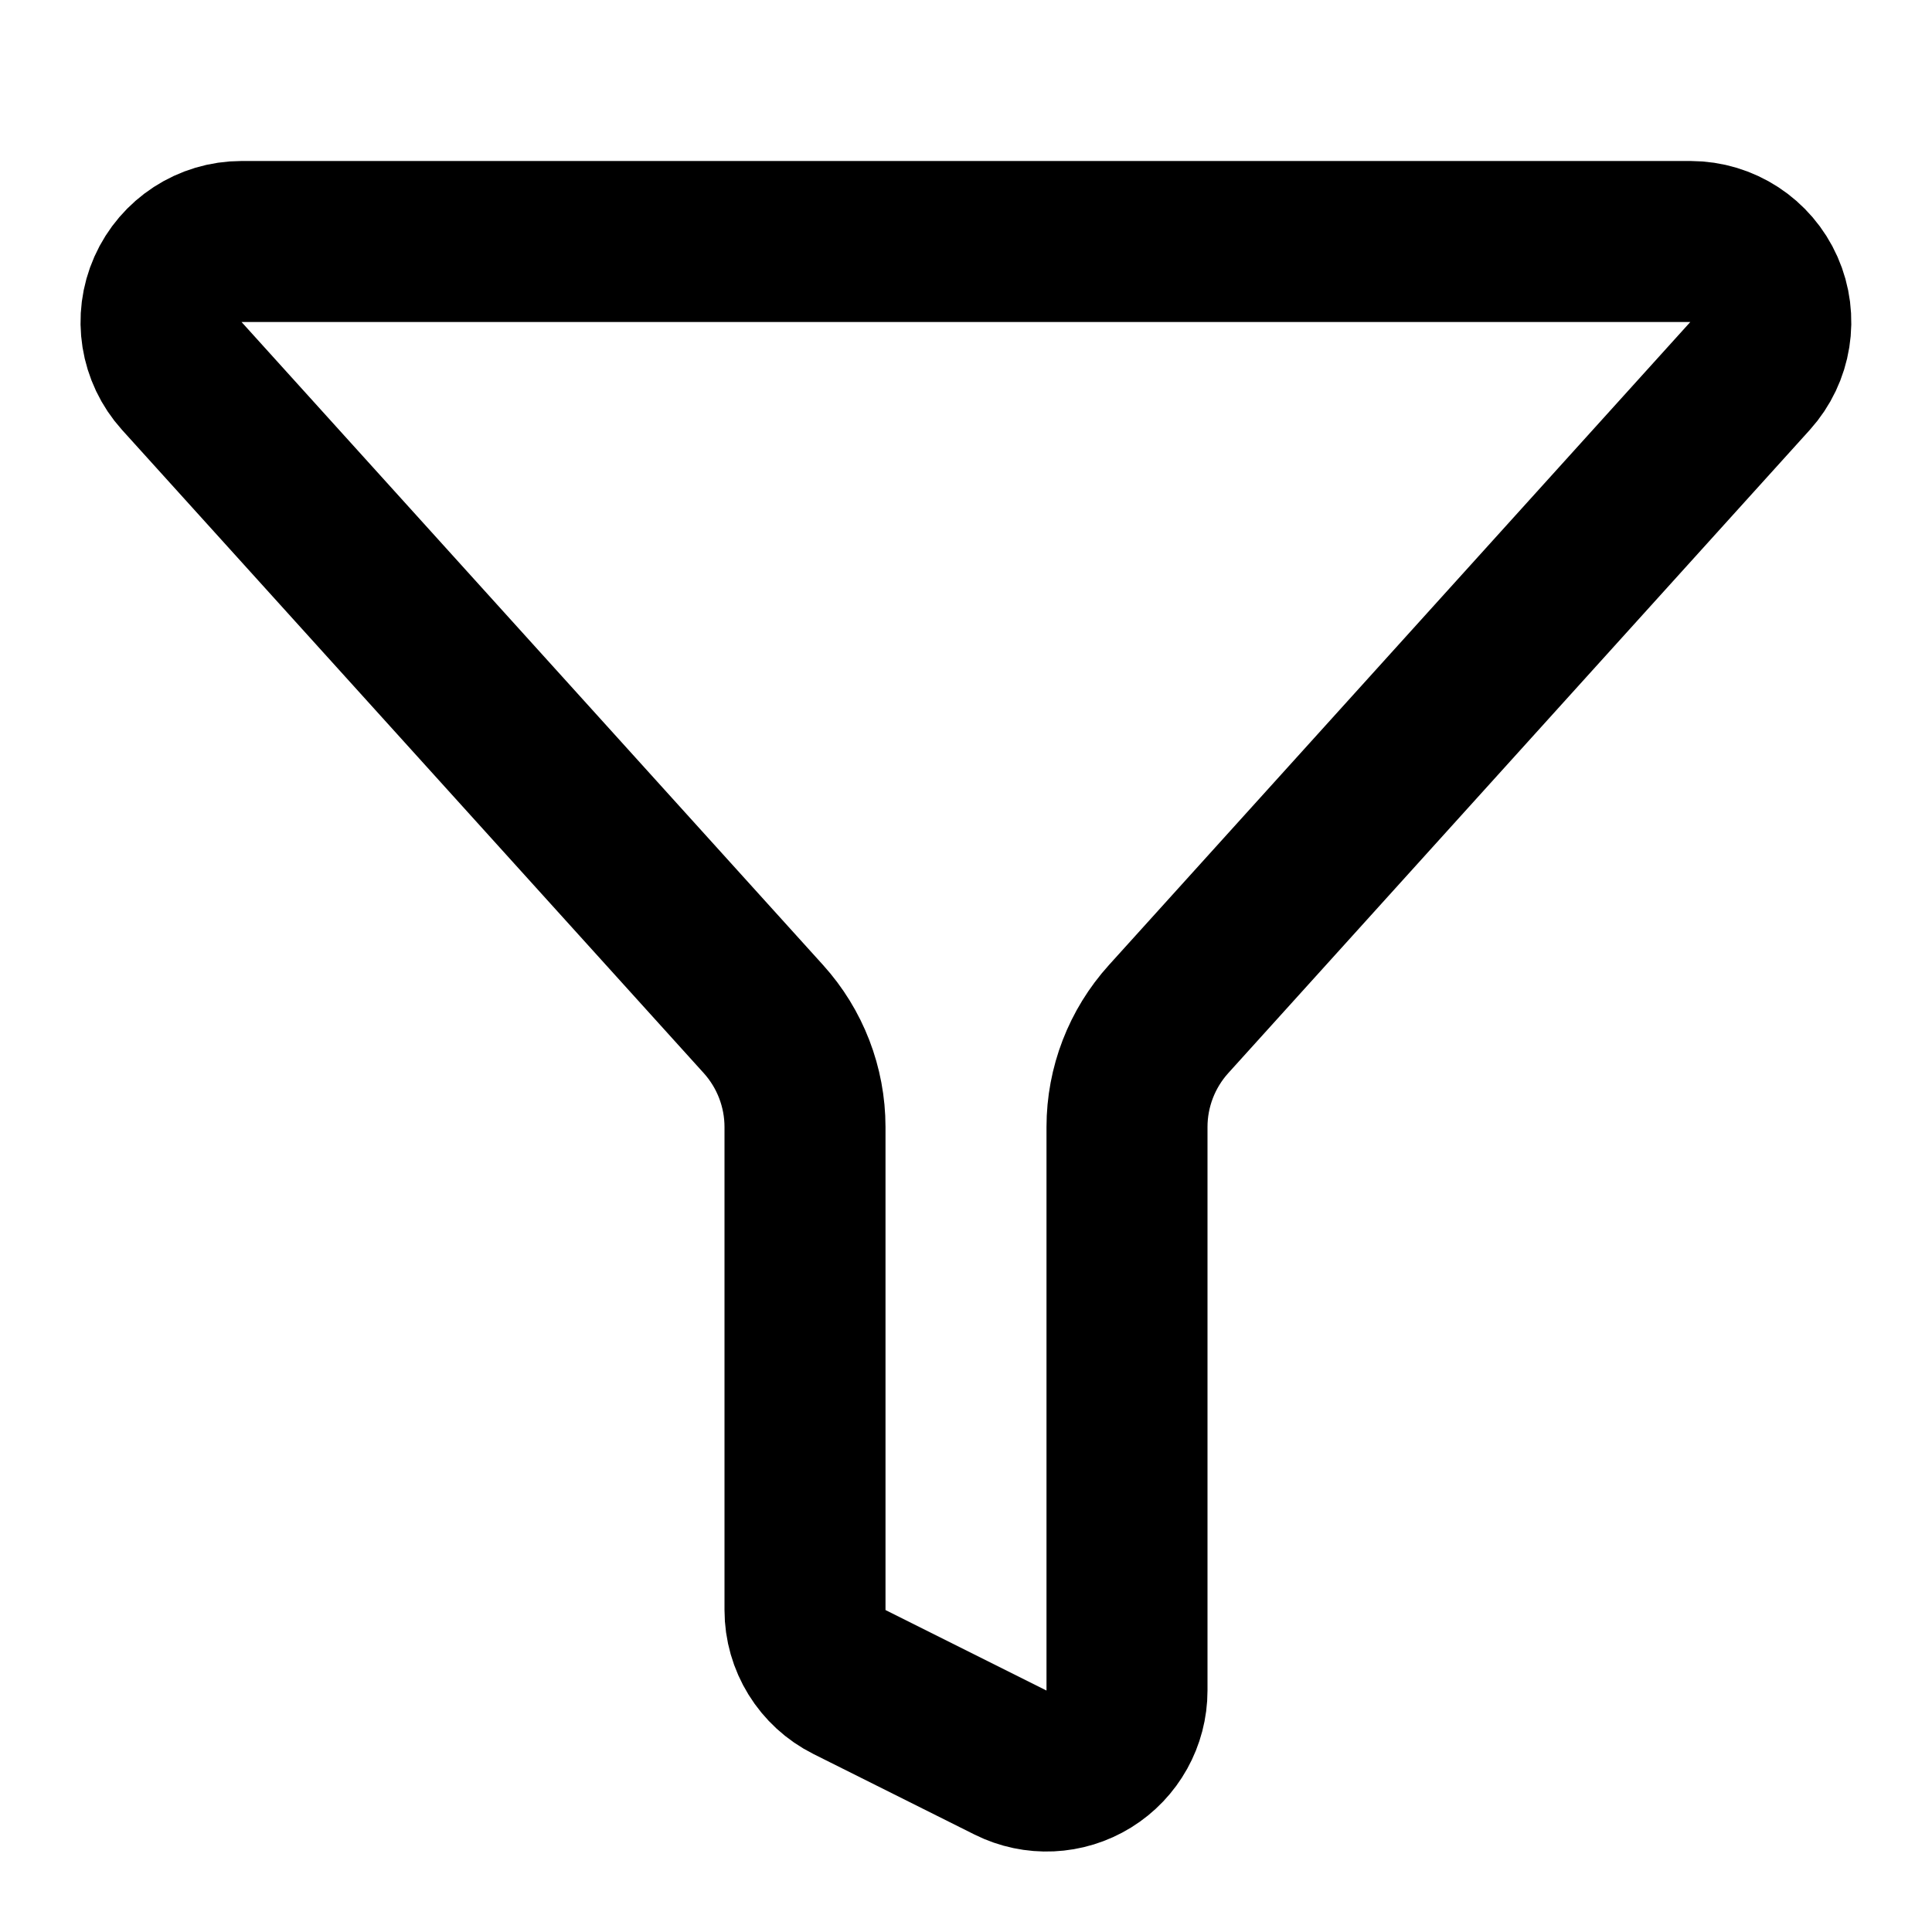
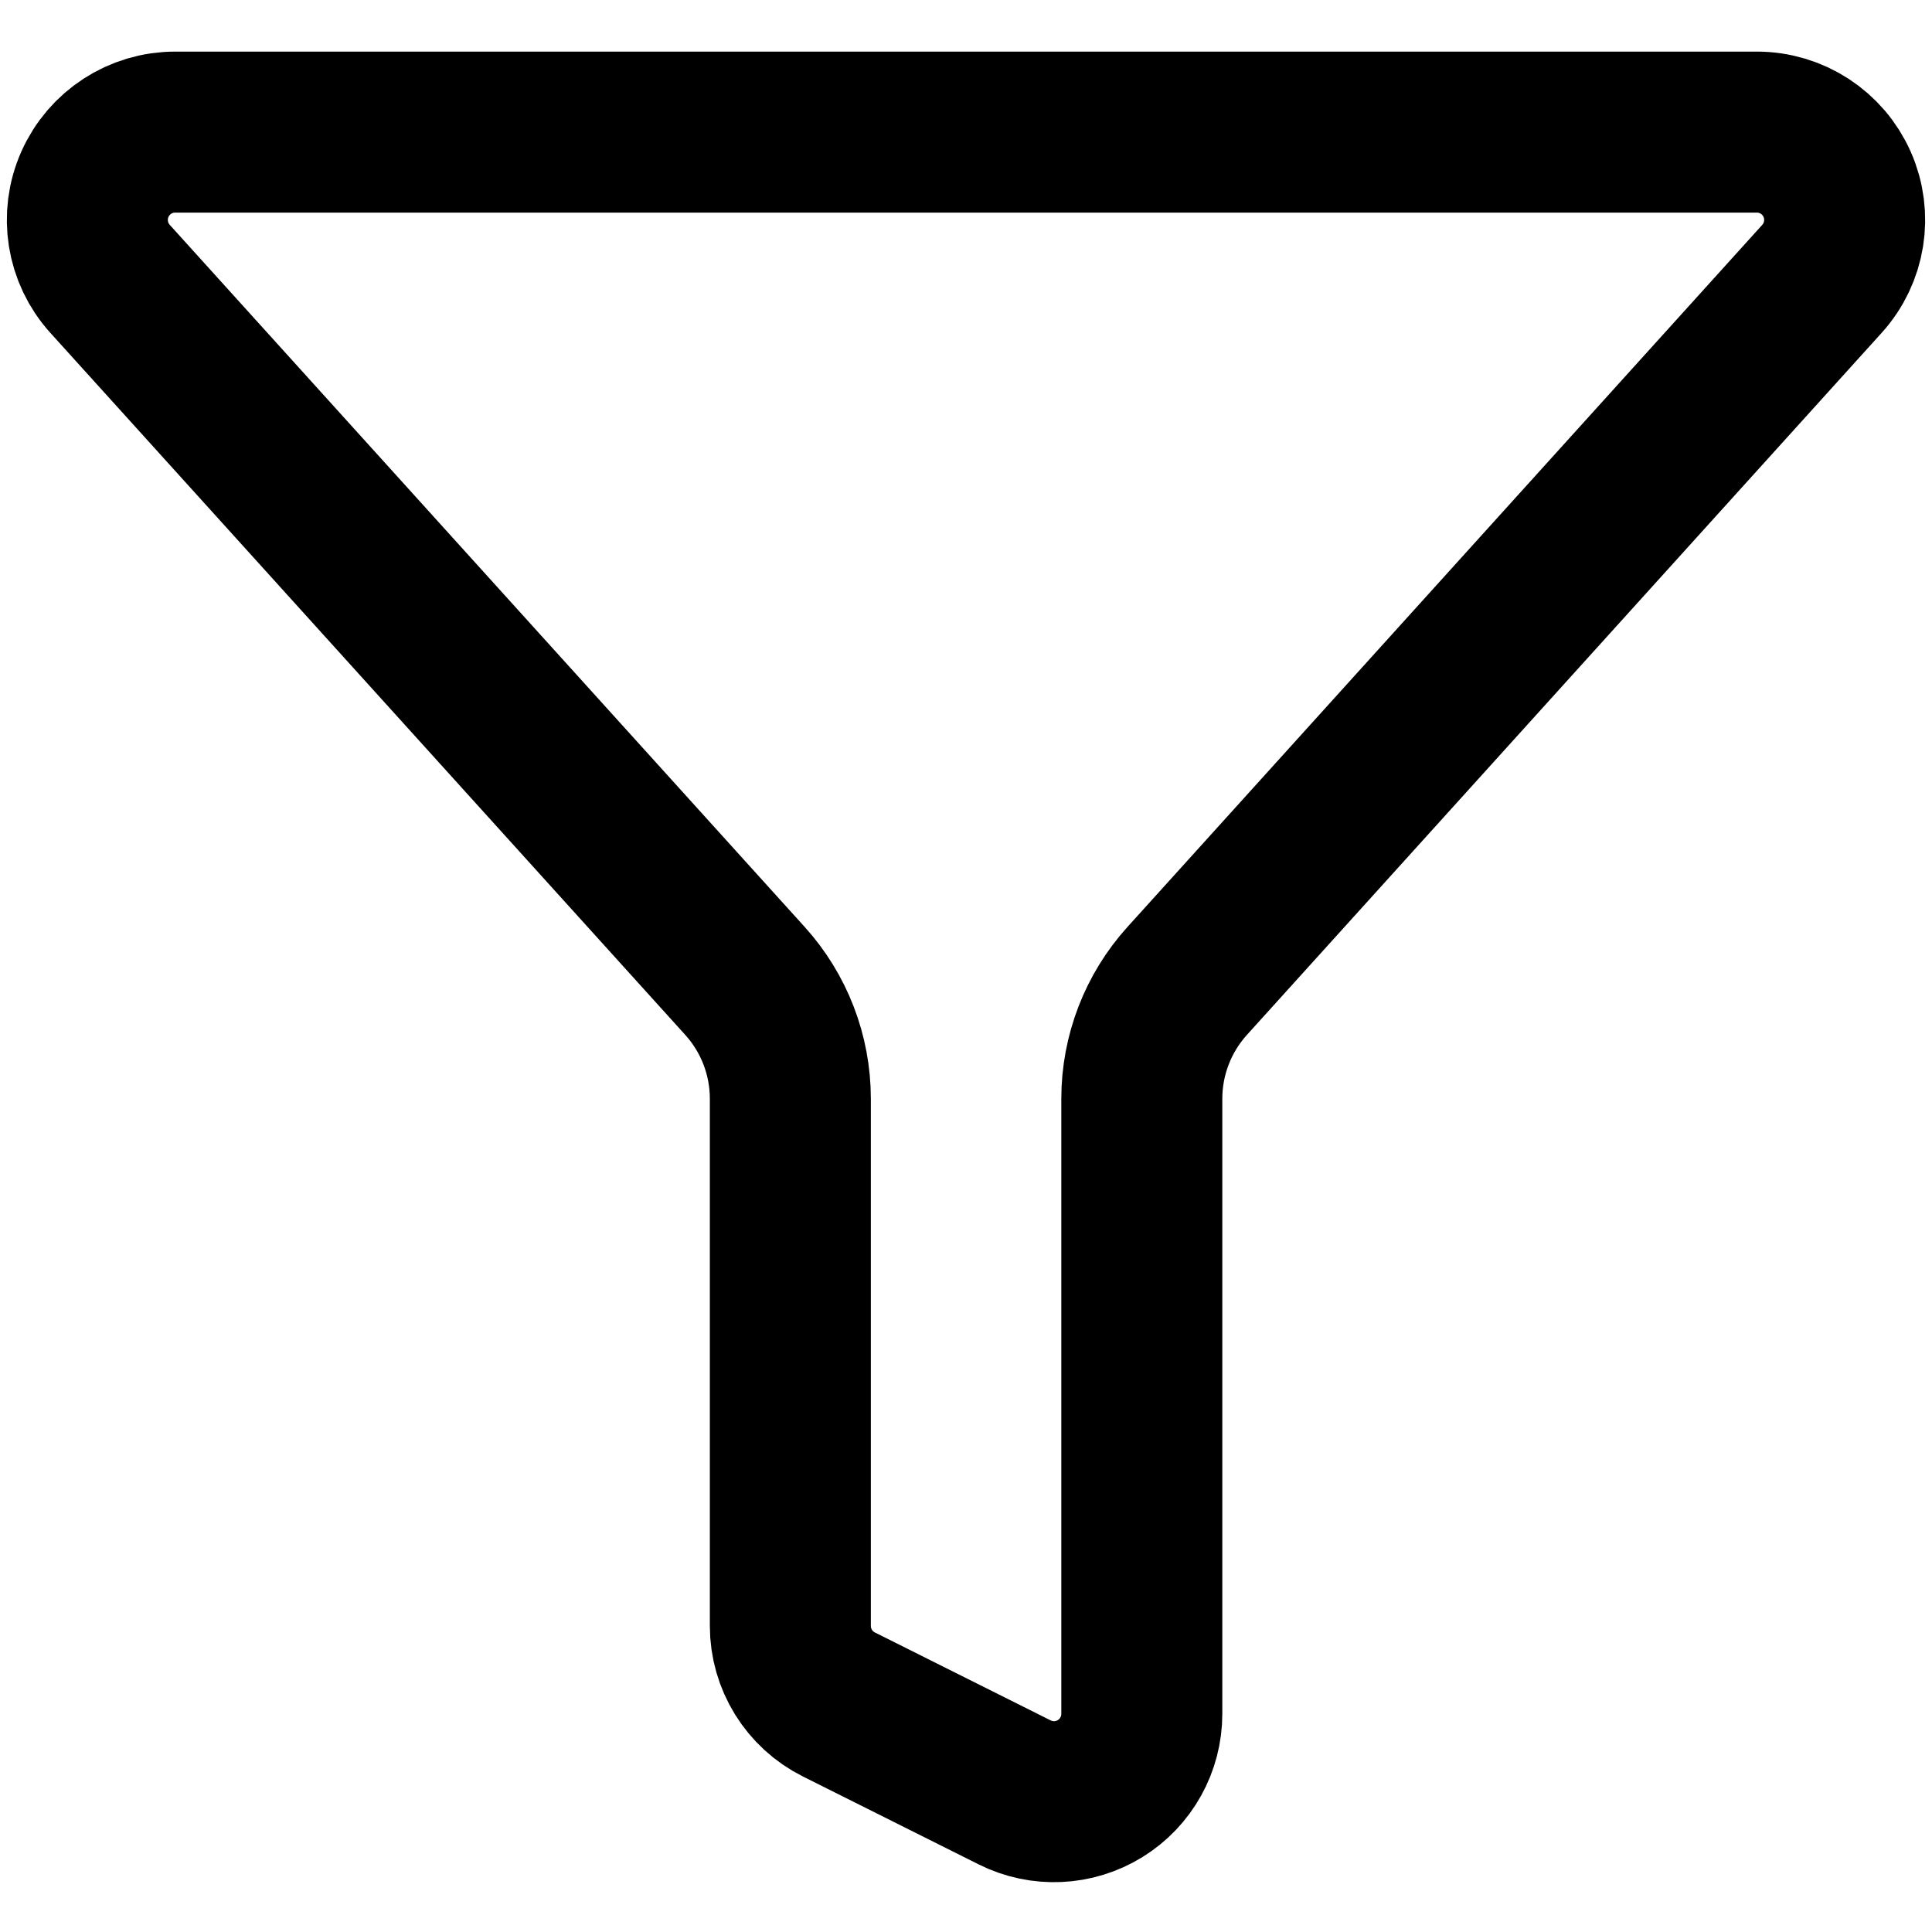
<svg xmlns="http://www.w3.org/2000/svg" width="24" height="24" viewBox="0 0 24 24" fill="none" stroke="currentColor" stroke-width="2" stroke-linecap="round" stroke-linejoin="round">
-   <path d="M10 20a1 1 0 0 0 .553.895l2 1A1 1 0 0 0 14 21v-7a2 2 0 0 1 .517-1.341L21.74 4.67A1 1 0 0 0 21 3H3a1 1 0 0 0-.742 1.67l7.225 7.989A2 2 0 0 1 10 14z" />
+   <path d="M9.818 20.198 A1.091 1.091 0 0 0 10.422 21.174 L12.605 22.266 A1.091 1.091 0 0 0 14.184 21.289 V13.648 A2.183 2.183 0 0 1 14.748 12.185 L22.633 3.464 A1.091 1.091 0 0 0 21.825 1.641 H2.177 A1.091 1.091 0 0 0 1.367 3.464 L9.254 12.185 A2.183 2.183 0 0 1 9.818 13.648 Z" />
</svg>
